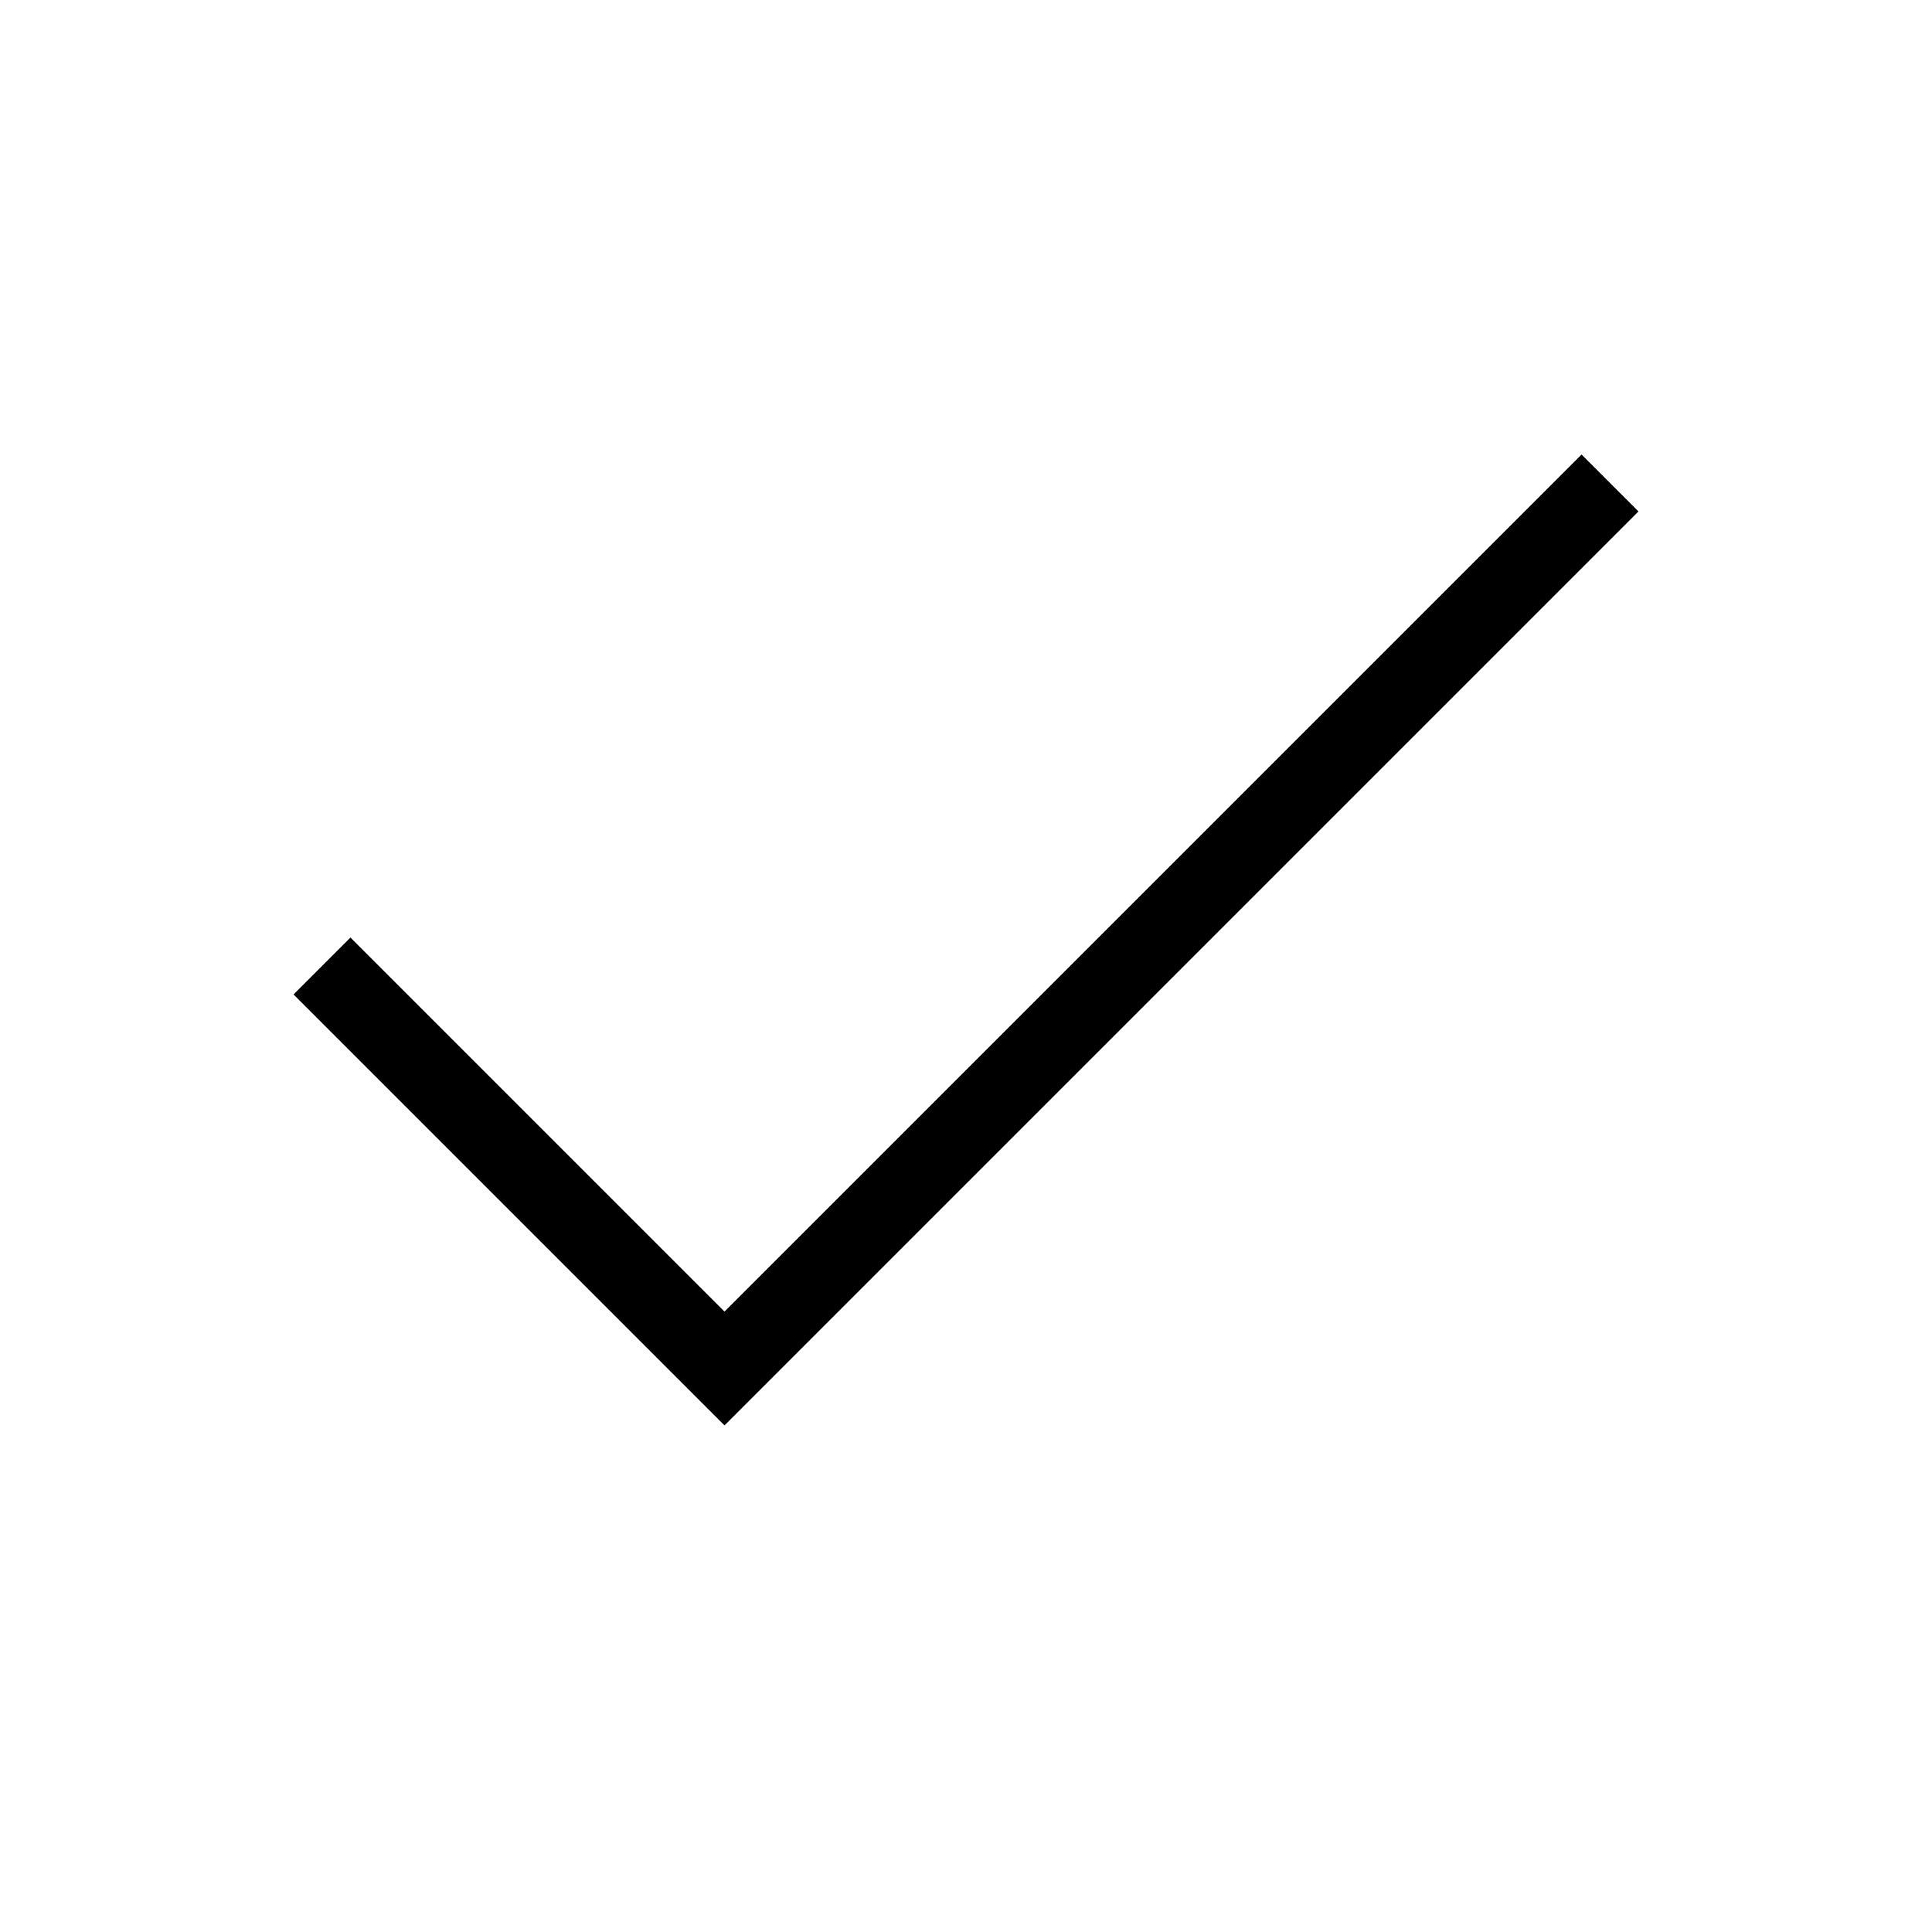
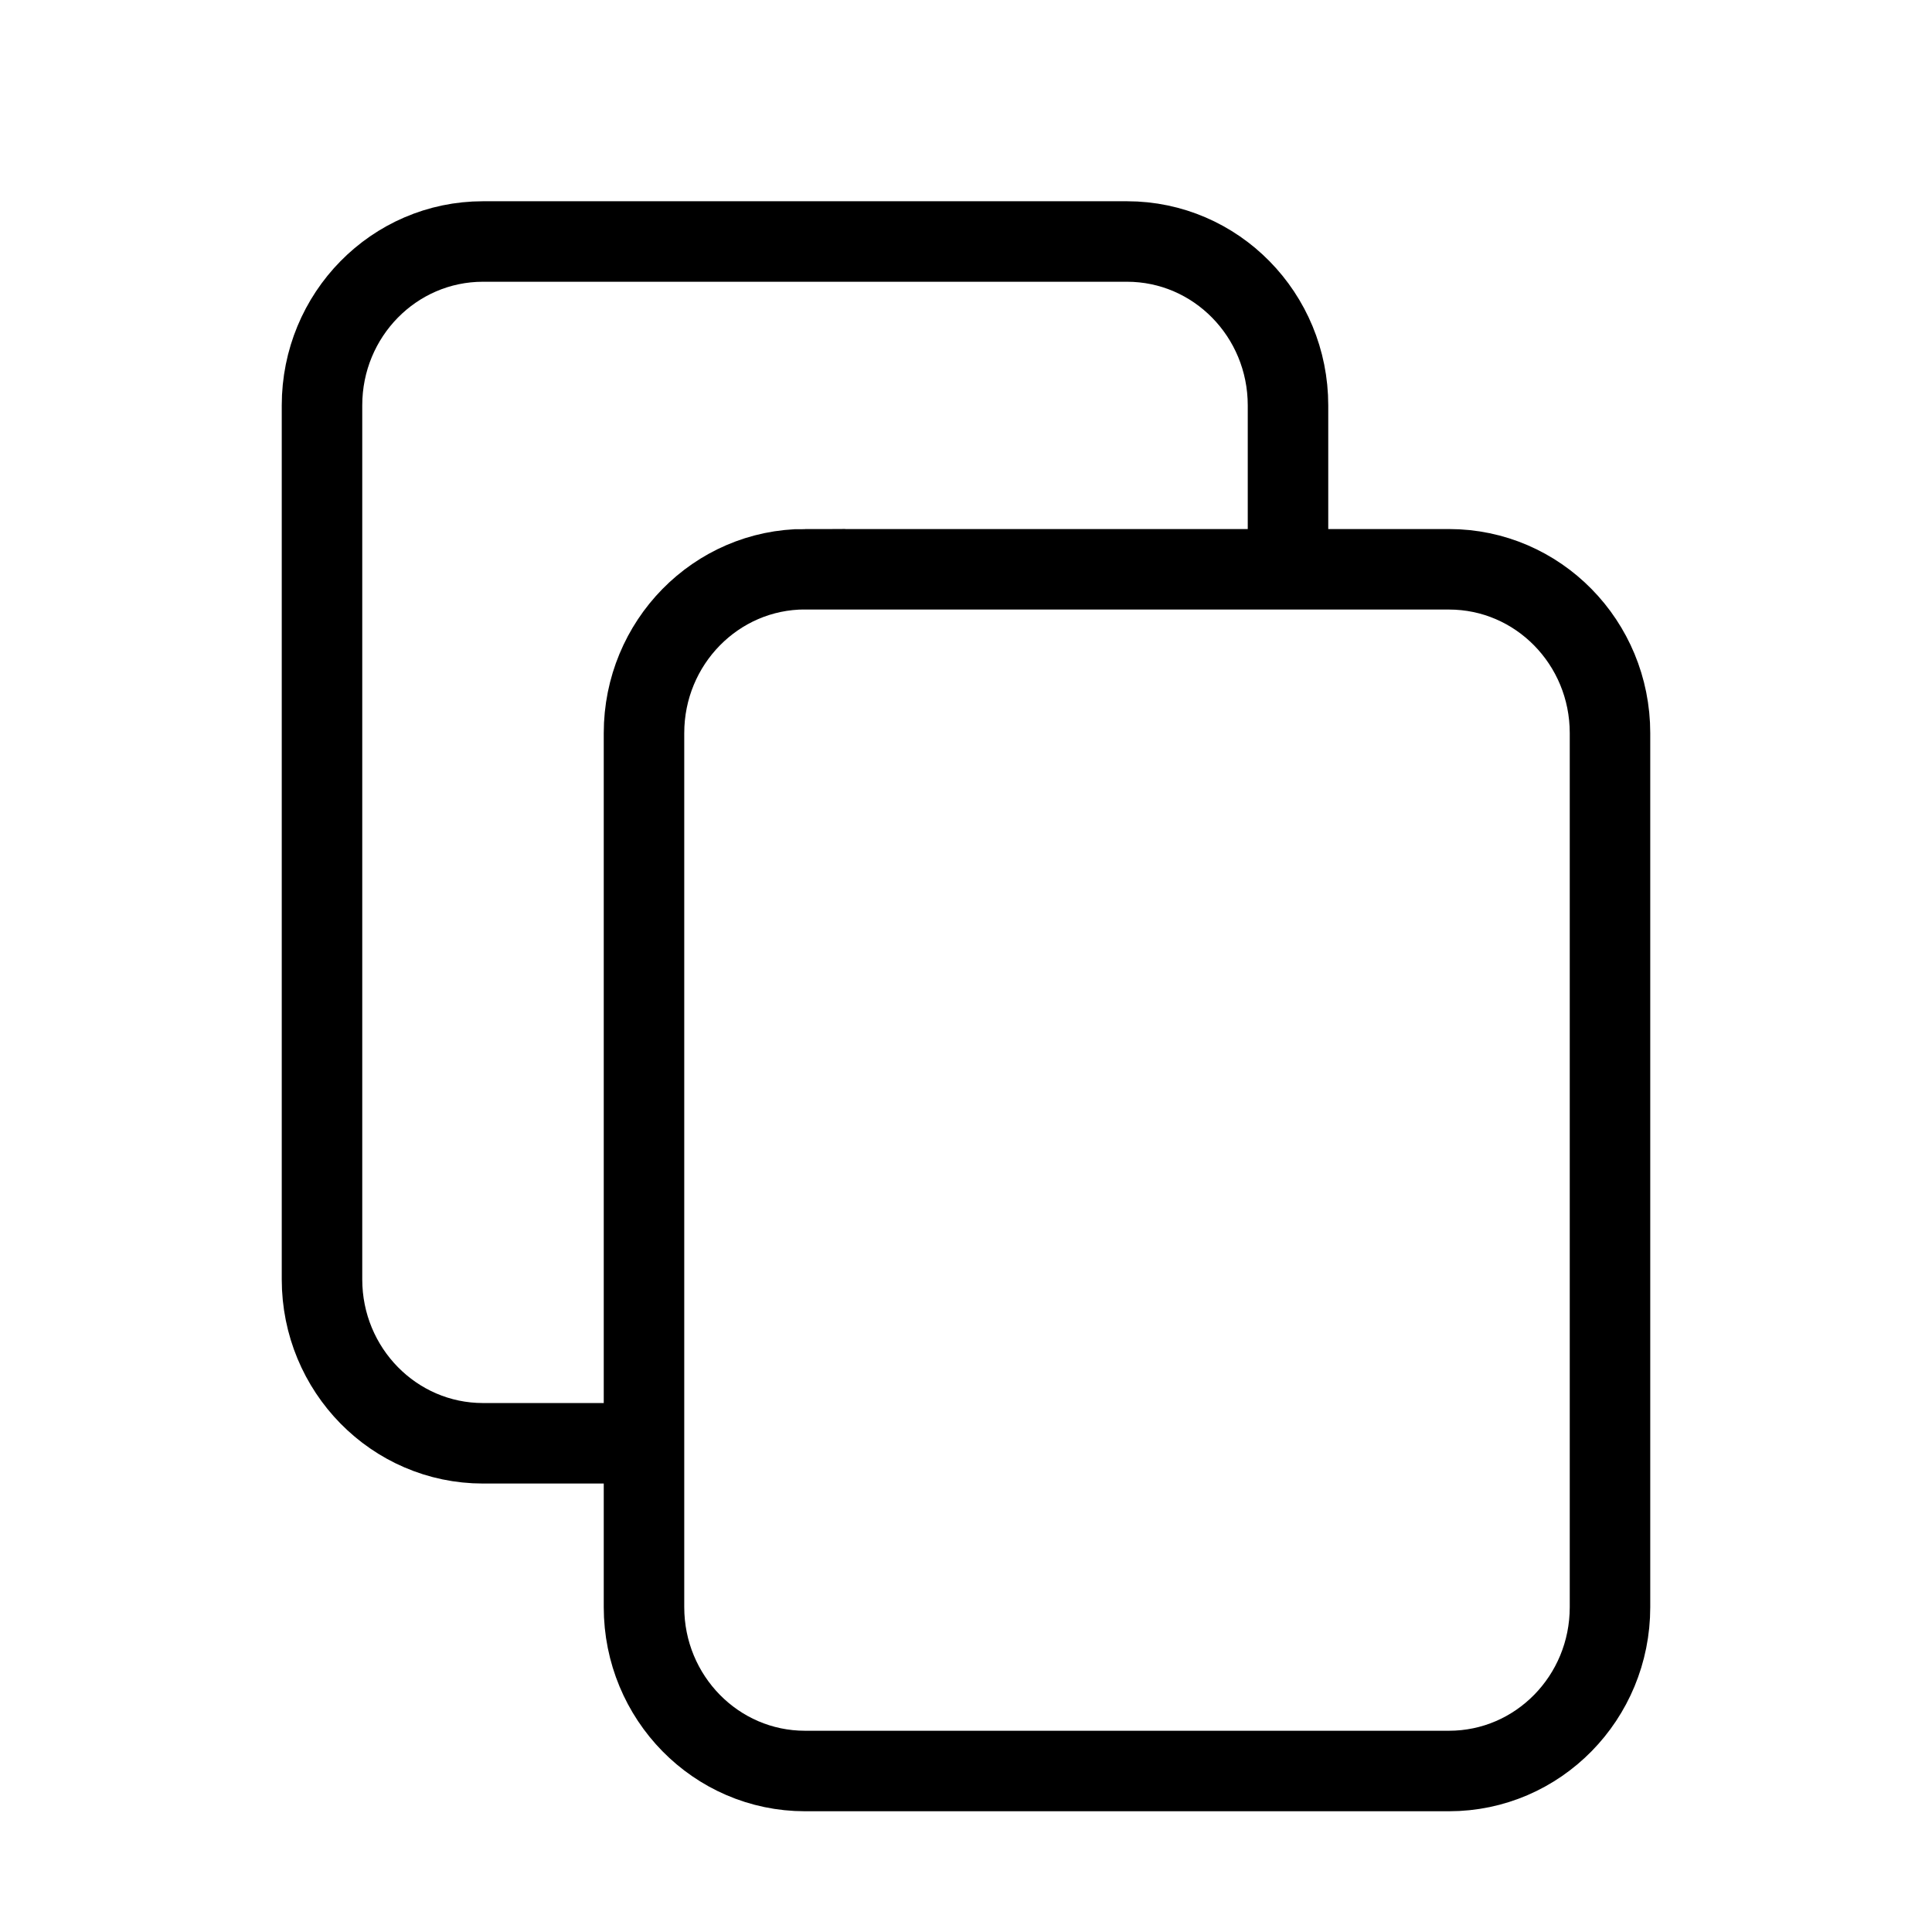
- <svg xmlns="http://www.w3.org/2000/svg" fill="none" shapeRendering="geometricPrecision" stroke="currentColor" strokeLinecap="round" strokeLinejoin="round" strokeWidth="1.5" viewBox="0 0 24 24" width="14" height="14" version="1.1" id="svg4">
-   <defs id="defs8" />
-   <path d="M20 6L9 17l-5-5" id="path2" />
+ <svg xmlns="http://www.w3.org/2000/svg" fill="none" stroke="currentColor" strokeLinecap="round" strokeLinejoin="round" strokeWidth="1.5" viewBox="0 0 24 24" width="14" height="14">
+   <path d="M8 17.929H6c-1.105 0-2-.912-2-2.036V5.036C4 3.91 4.895 3 6 3h8c1.105 0 2 .911 2 2.036v1.866m-6 .17h8c1.105 0 2 .91 2 2.035v10.857C20 21.09 19.105 22 18 22h-8c-1.105 0-2-.911-2-2.036V9.107c0-1.124.895-2.036 2-2.036z" />
</svg>
